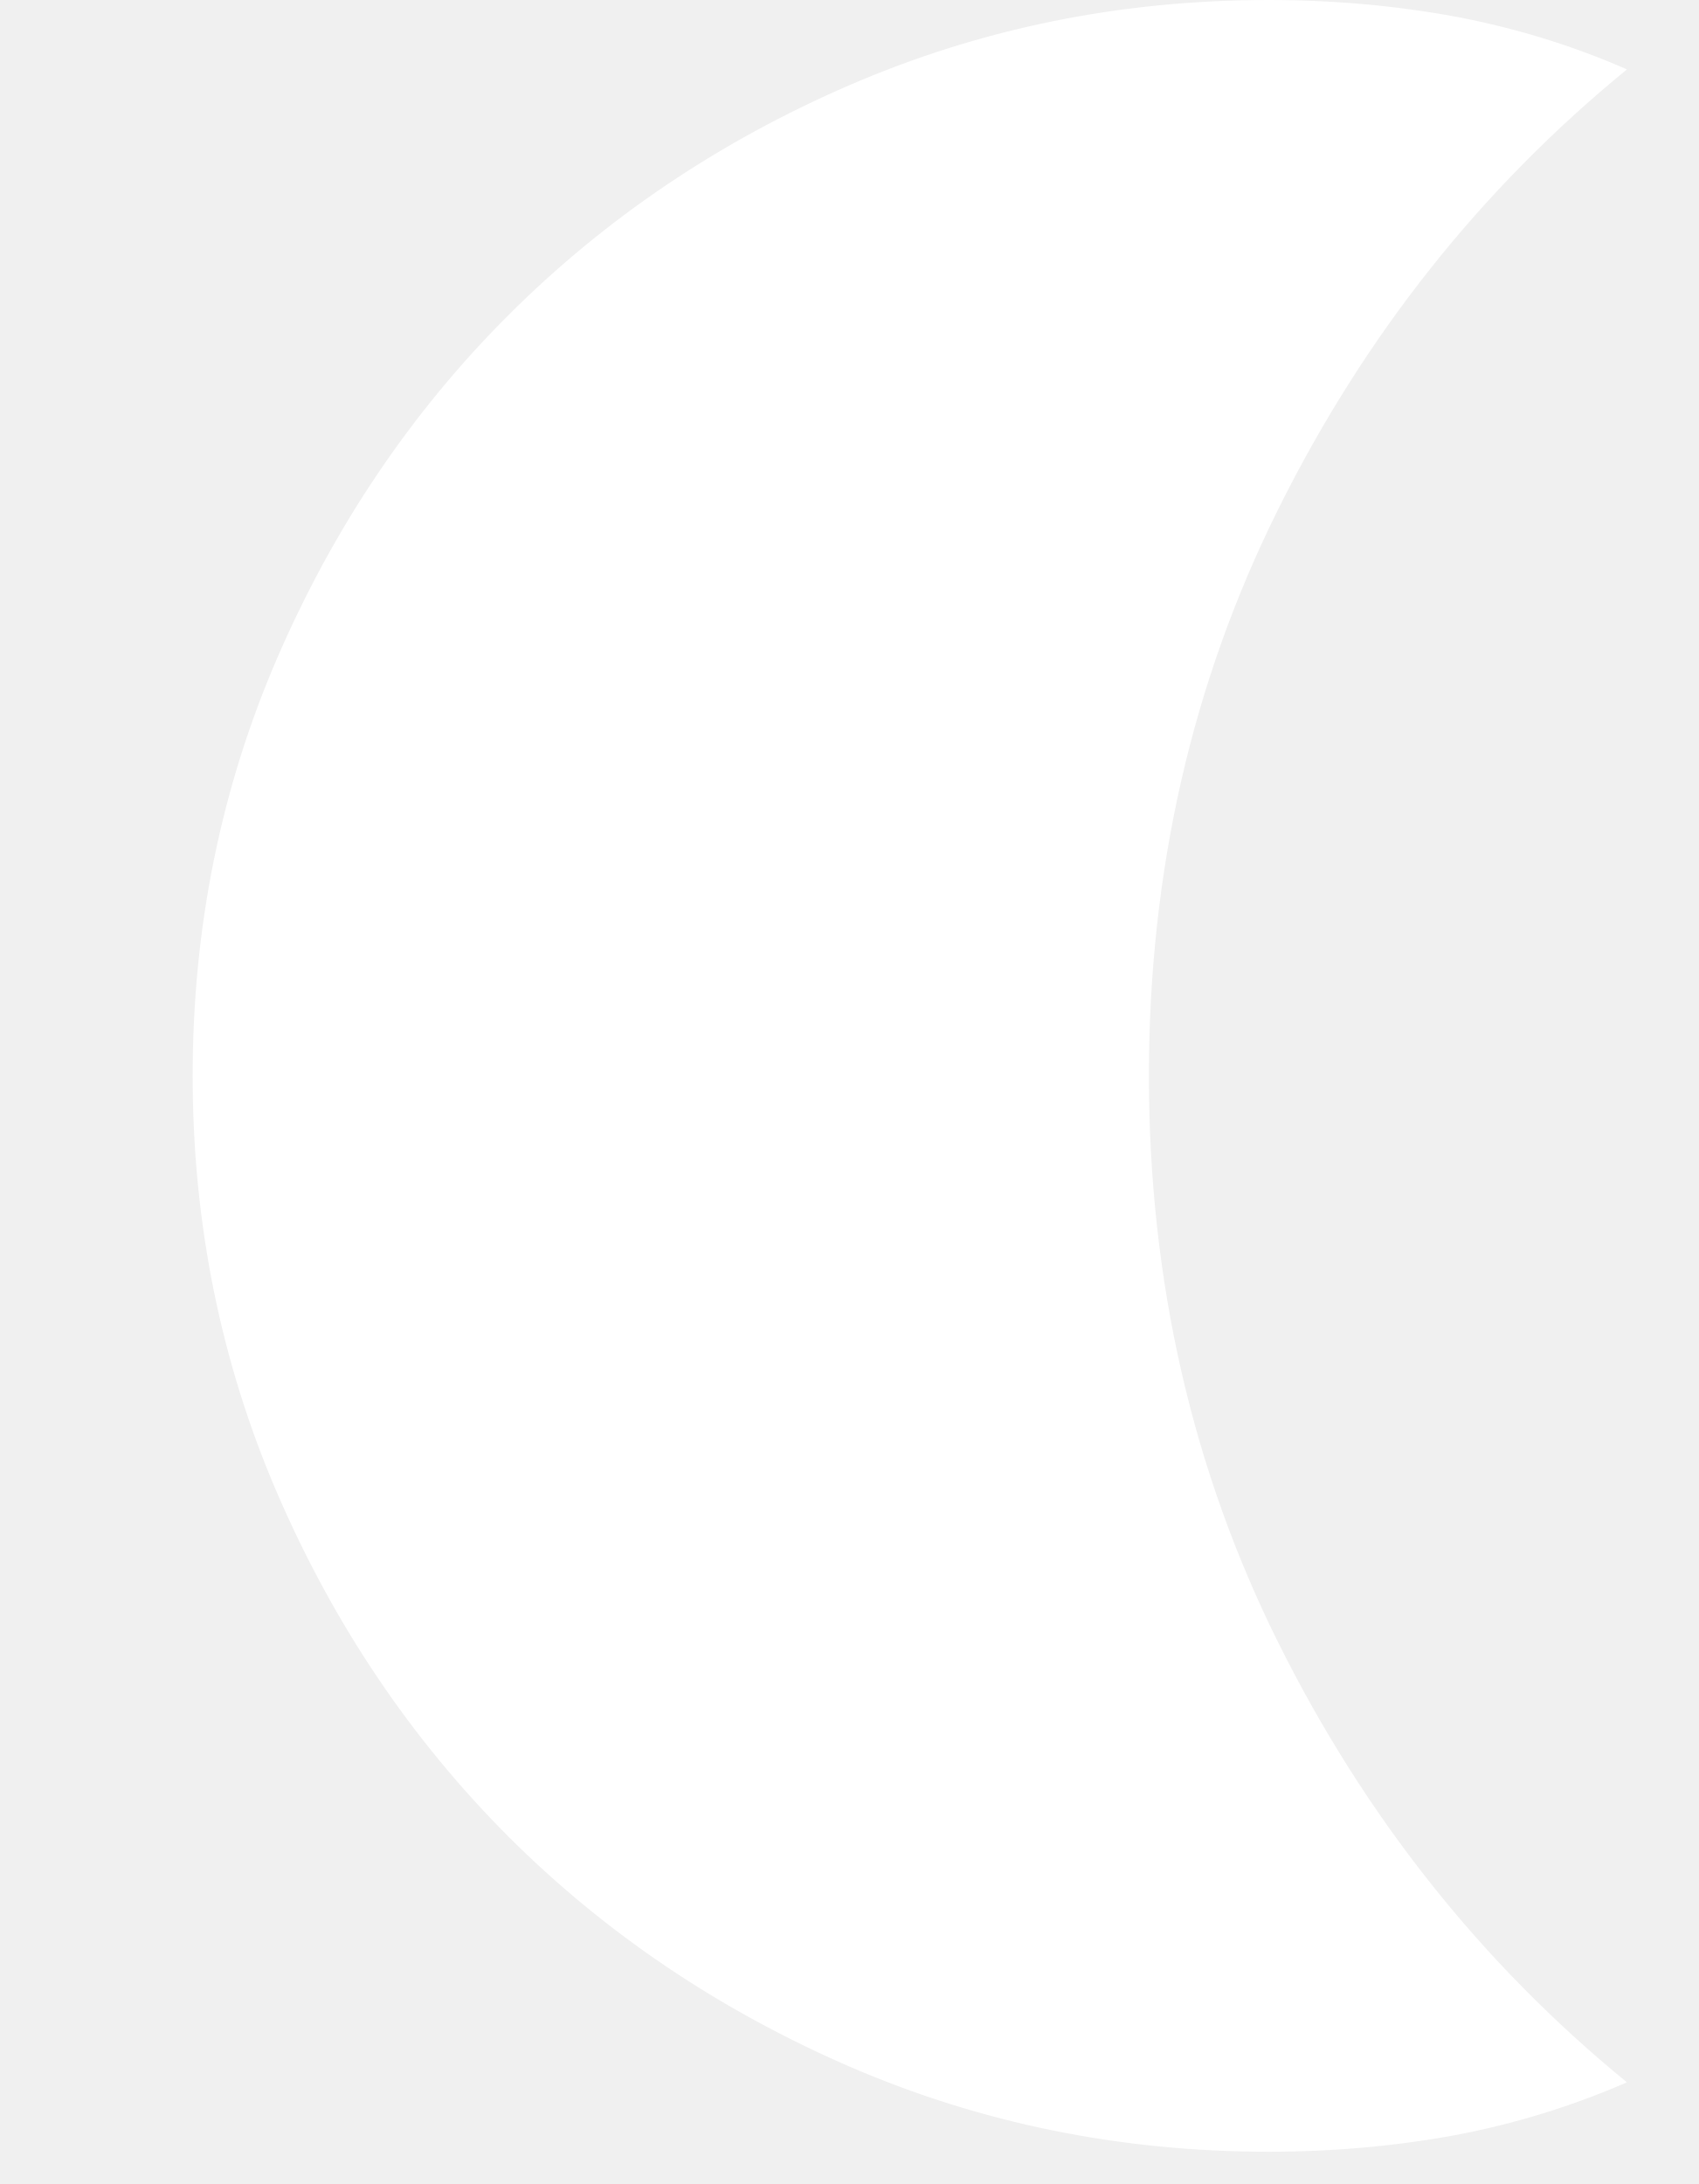
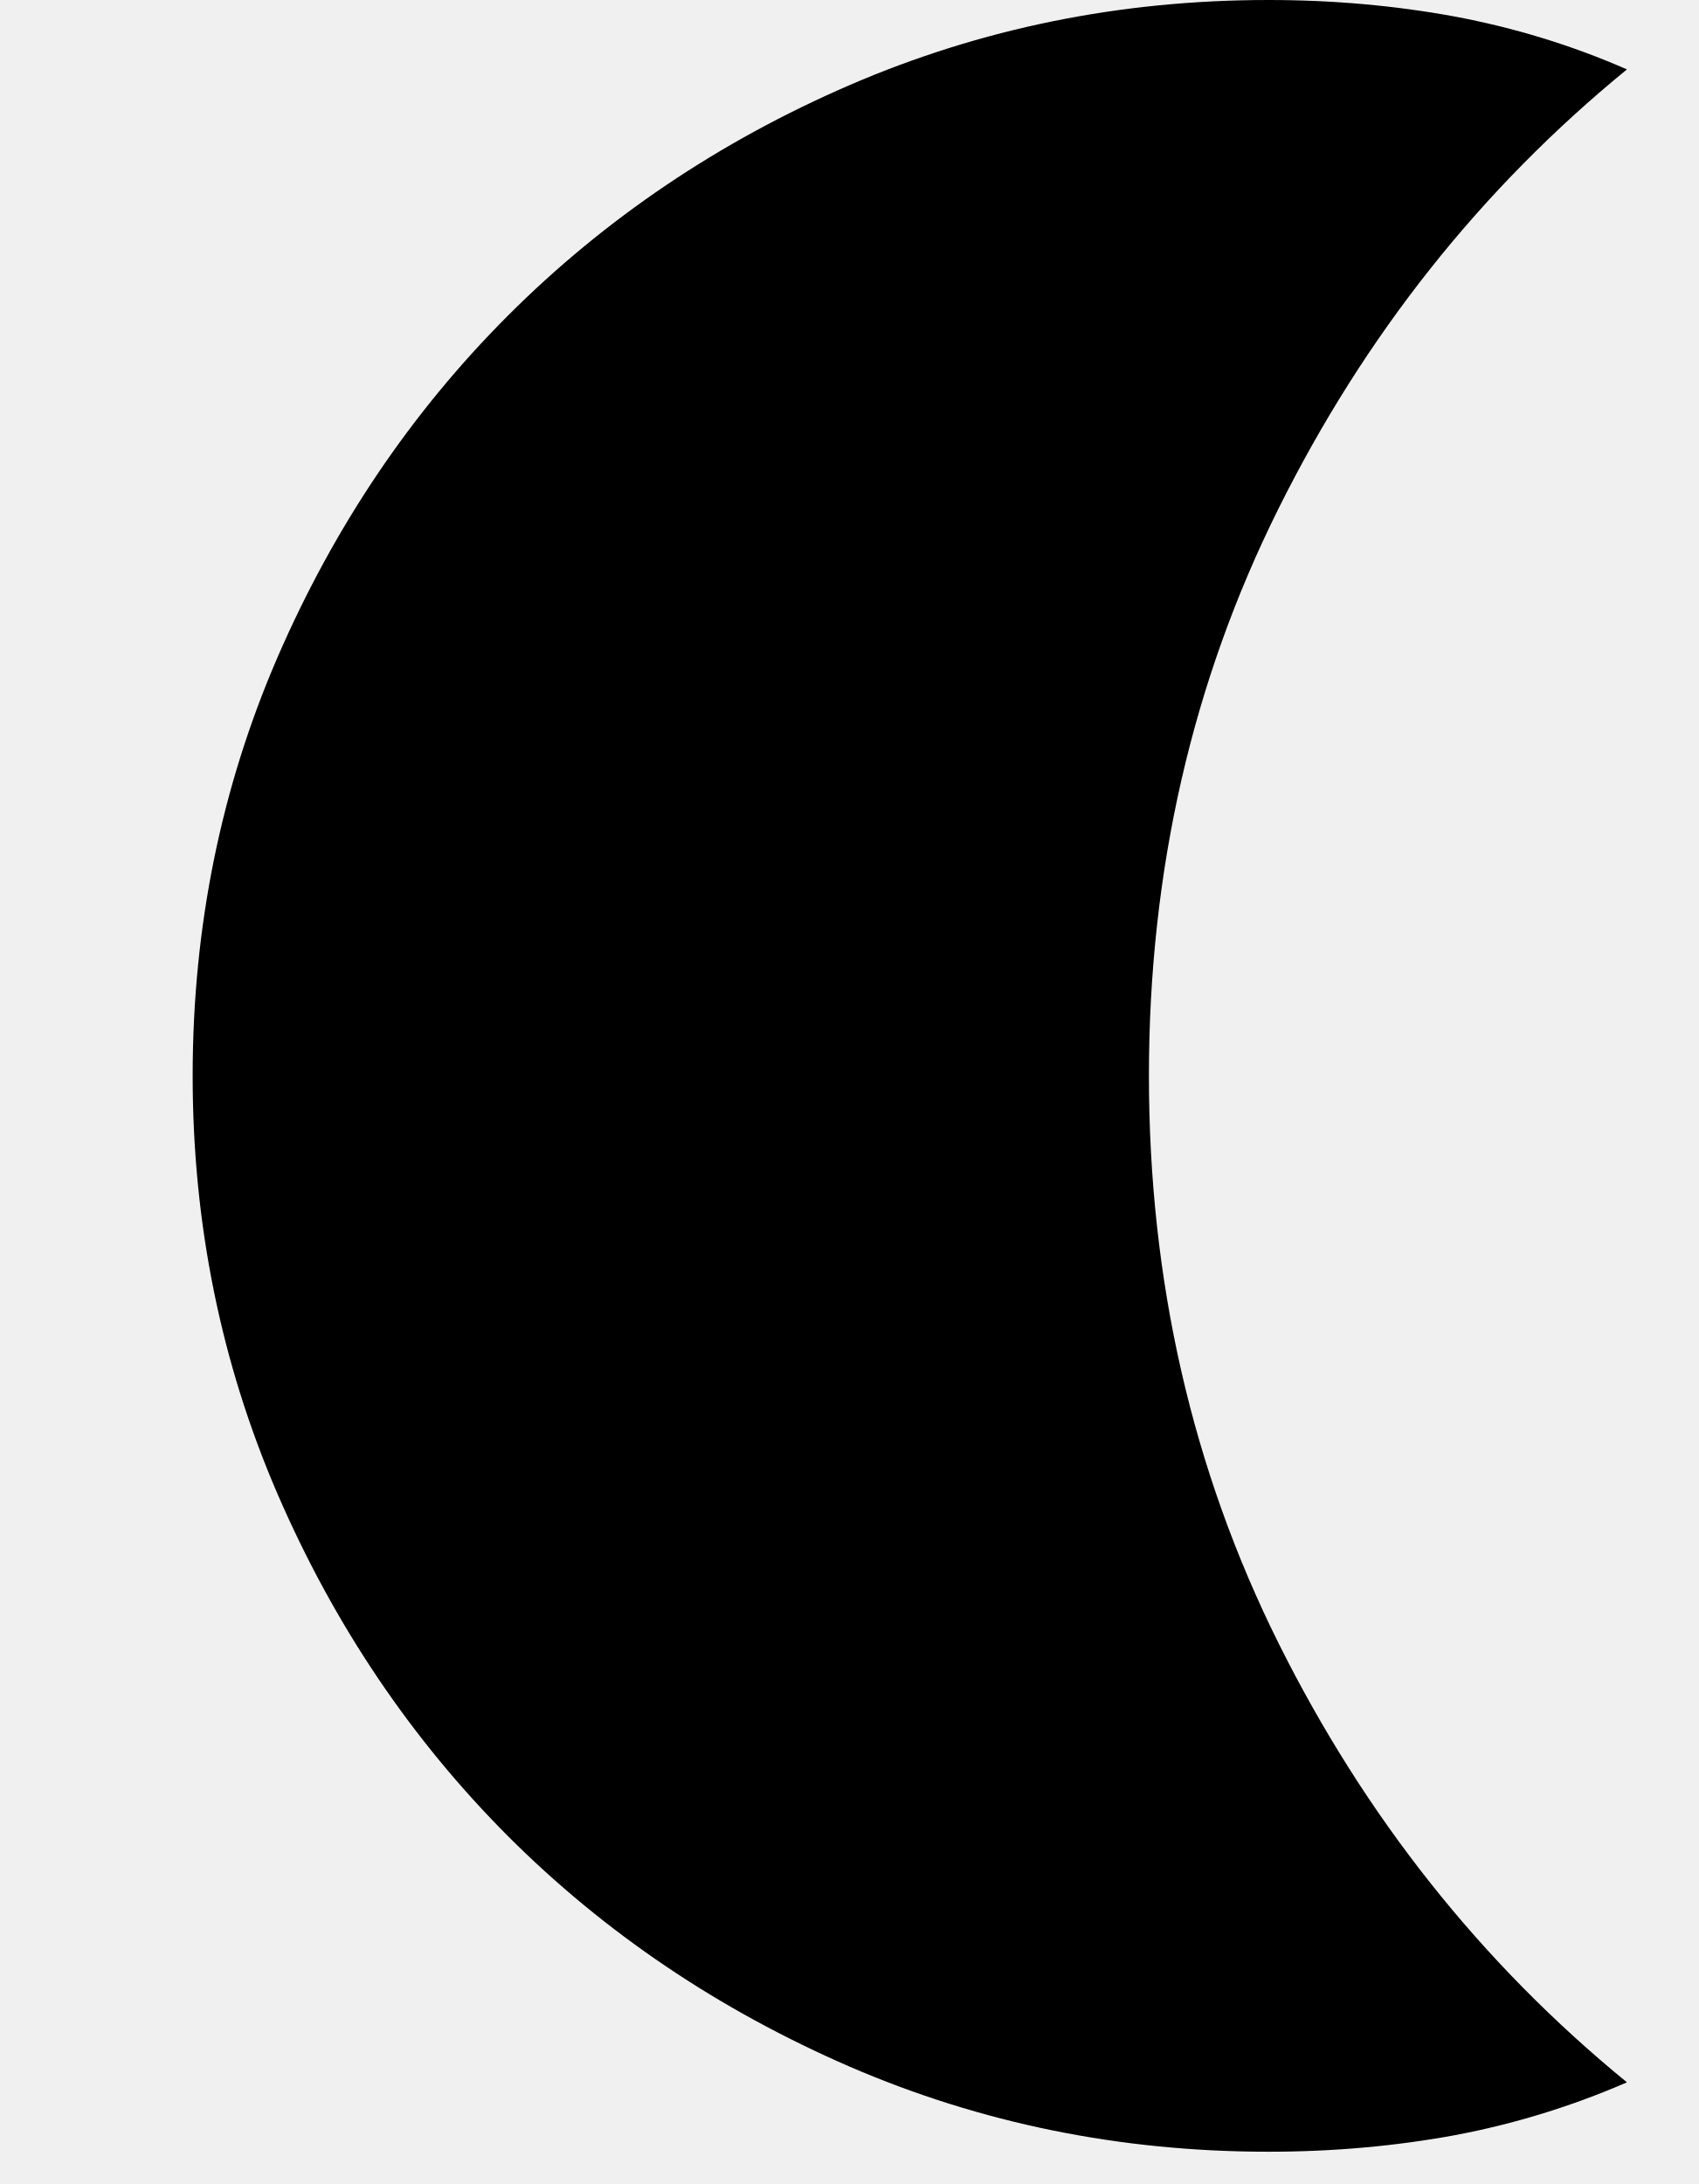
<svg xmlns="http://www.w3.org/2000/svg" width="7" height="9" viewBox="0 0 7 9" fill="none">
-   <path d="M5.228 8.867C4.617 8.867 4.043 8.75 3.503 8.517C2.964 8.283 2.494 7.967 2.094 7.567C1.694 7.166 1.378 6.697 1.144 6.157C0.911 5.618 0.794 5.043 0.794 4.433C0.794 3.821 0.911 3.246 1.144 2.708C1.378 2.169 1.694 1.7 2.094 1.3C2.494 0.9 2.964 0.583 3.503 0.35C4.043 0.117 4.617 0 5.228 0C5.494 0 5.75 0.023 5.995 0.068C6.24 0.114 6.477 0.186 6.705 0.286C6.103 0.778 5.625 1.381 5.269 2.096C4.913 2.81 4.735 3.59 4.735 4.433C4.735 5.277 4.913 6.056 5.269 6.771C5.625 7.485 6.103 8.089 6.705 8.581C6.477 8.68 6.24 8.753 5.995 8.799C5.75 8.844 5.494 8.867 5.228 8.867Z" fill="#fff" />
+   <path d="M5.228 8.867C4.617 8.867 4.043 8.75 3.503 8.517C2.964 8.283 2.494 7.967 2.094 7.567C1.694 7.166 1.378 6.697 1.144 6.157C0.911 5.618 0.794 5.043 0.794 4.433C0.794 3.821 0.911 3.246 1.144 2.708C1.378 2.169 1.694 1.7 2.094 1.3C2.494 0.9 2.964 0.583 3.503 0.35C4.043 0.117 4.617 0 5.228 0C5.494 0 5.75 0.023 5.995 0.068C6.24 0.114 6.477 0.186 6.705 0.286C6.103 0.778 5.625 1.381 5.269 2.096C4.913 2.81 4.735 3.59 4.735 4.433C4.735 5.277 4.913 6.056 5.269 6.771C5.625 7.485 6.103 8.089 6.705 8.581C6.477 8.68 6.24 8.753 5.995 8.799C5.75 8.844 5.494 8.867 5.228 8.867Z" fill="#000" />
</svg>
